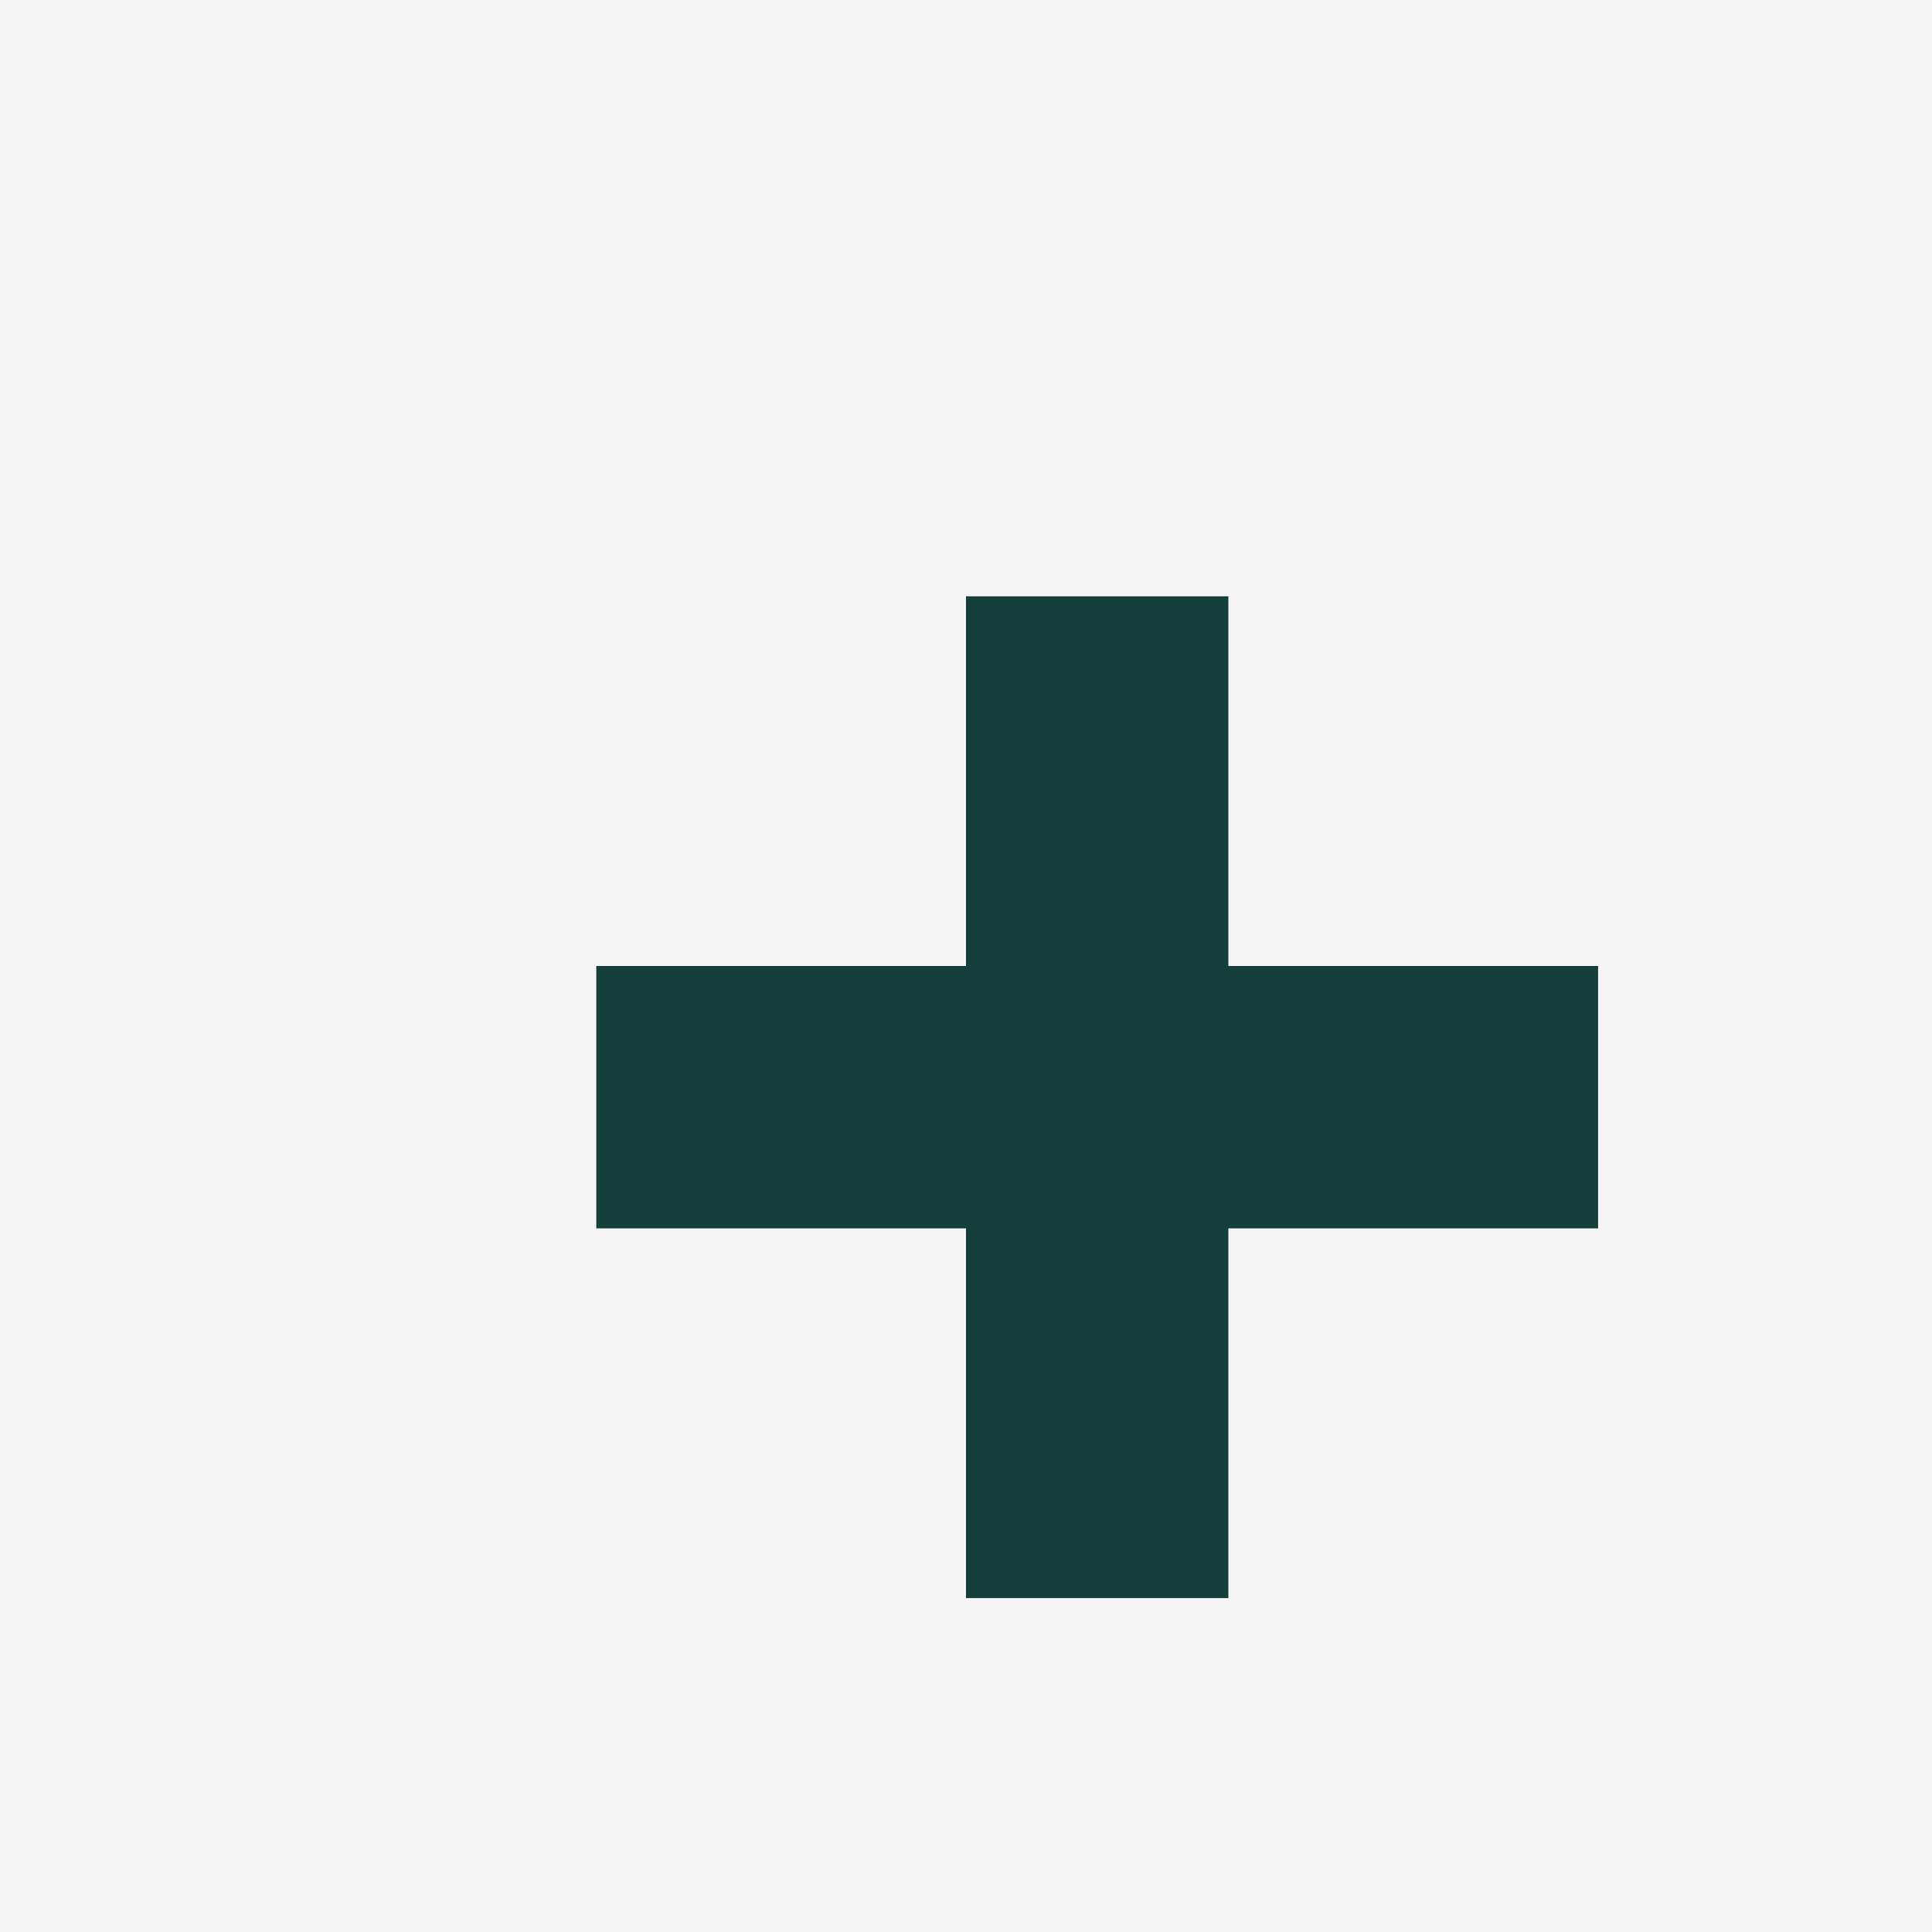
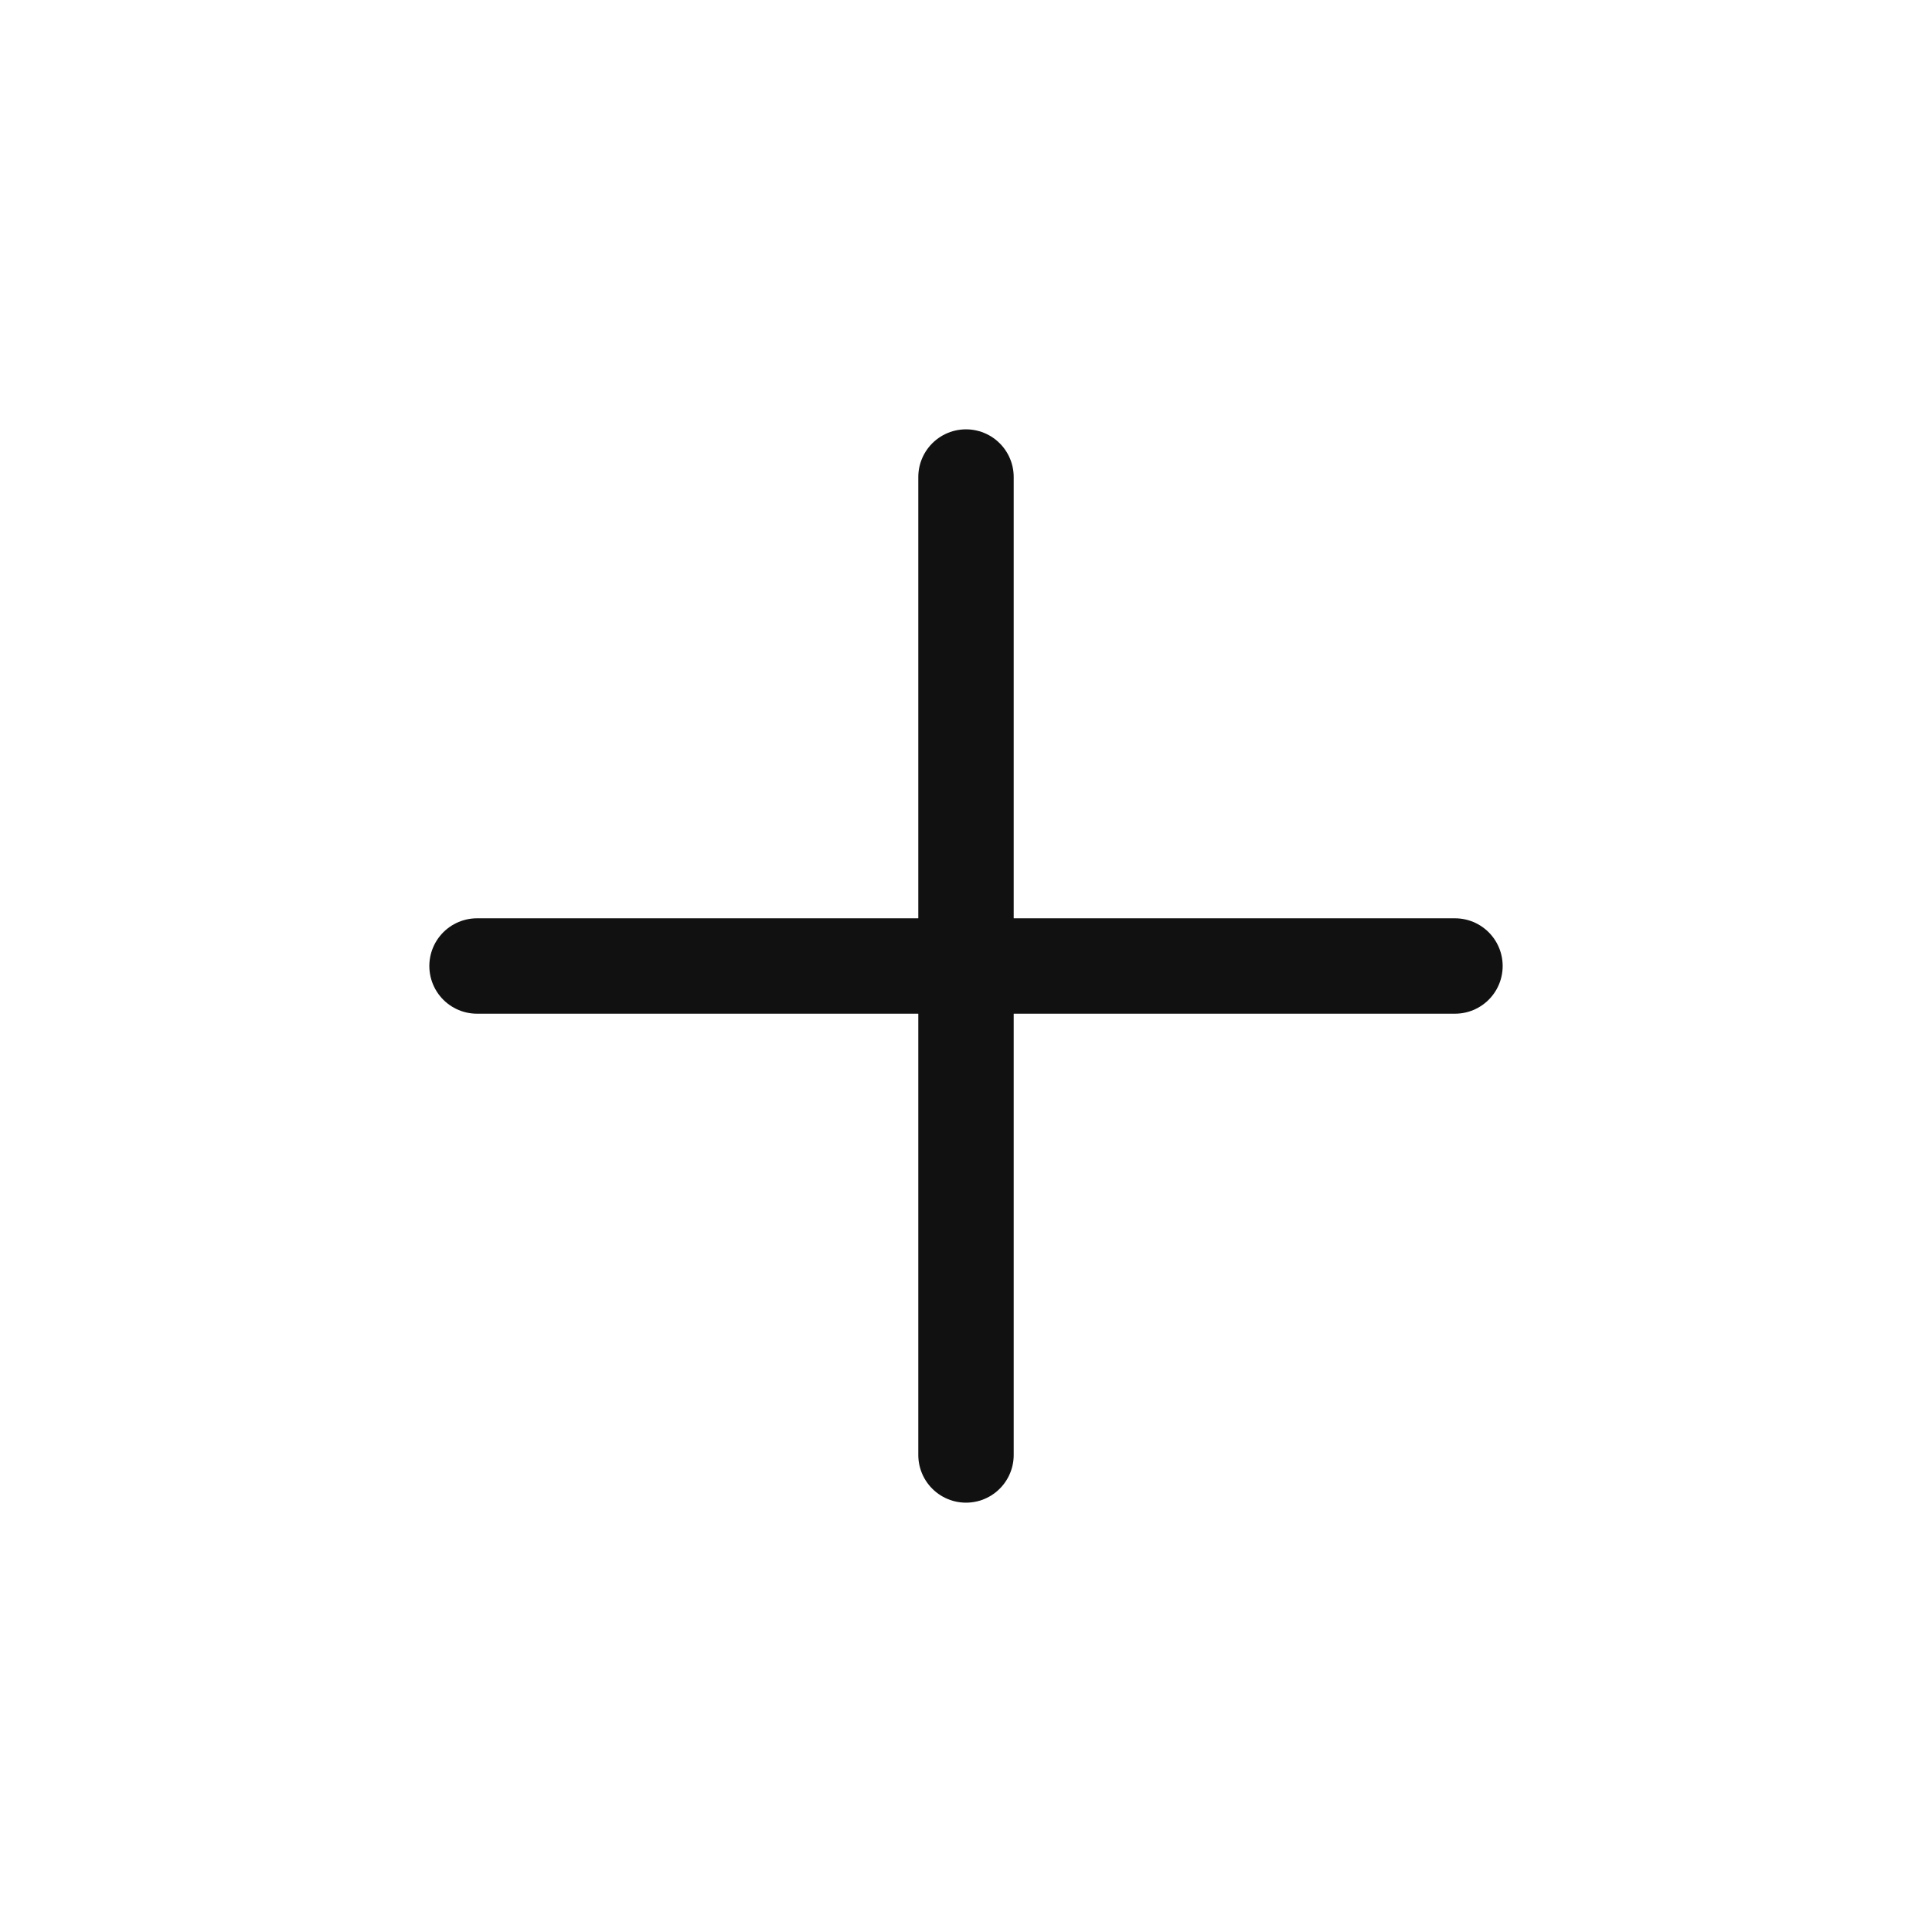
<svg xmlns="http://www.w3.org/2000/svg" width="81" height="81" viewBox="0 0 81 81">
-   <rect width="81" height="81" fill="#f5f5f5" />
-   <path d="M40.5 25v15.5H25v11h15.5V67h11V51.5H67v-11H51.5V25z" fill="#143f3a" />
+   <line x1="40.5" y1="20" x2="40.5" y2="61" stroke="#111" stroke-width="4" stroke-linecap="round" />
+   <line x1="20" y1="40.5" x2="61" y2="40.5" stroke="#111" stroke-width="4" stroke-linecap="round" />
</svg>
